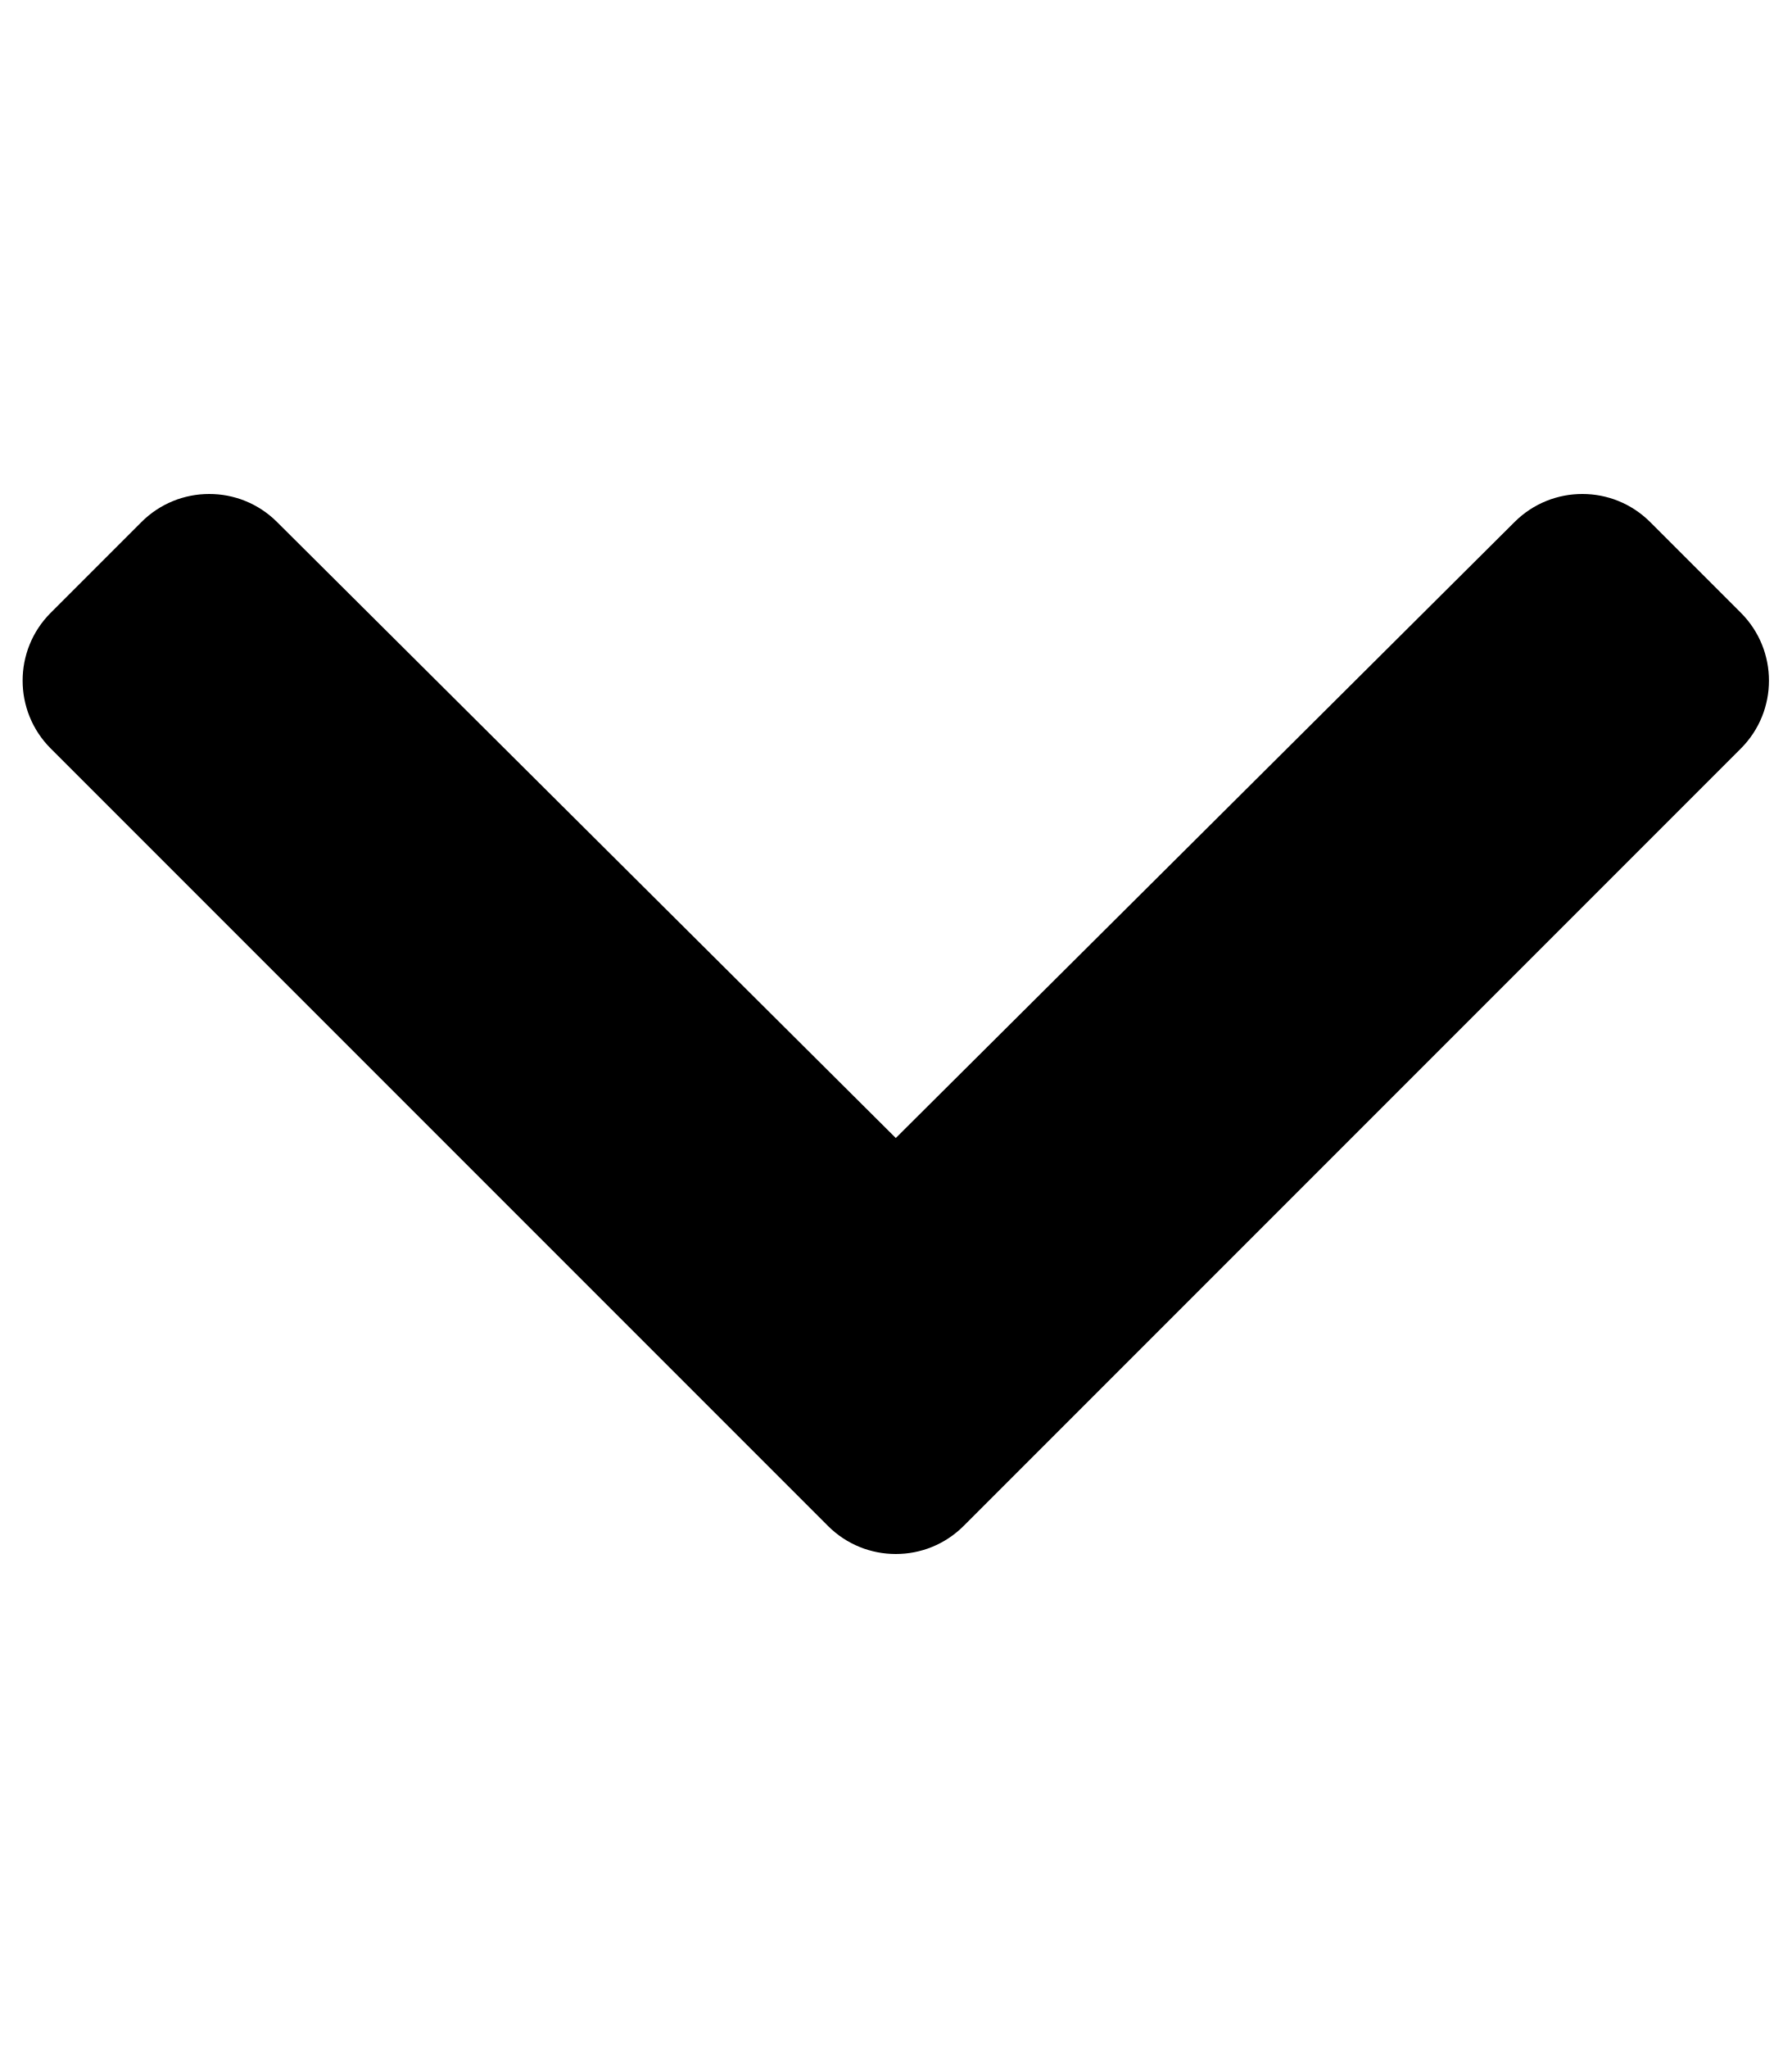
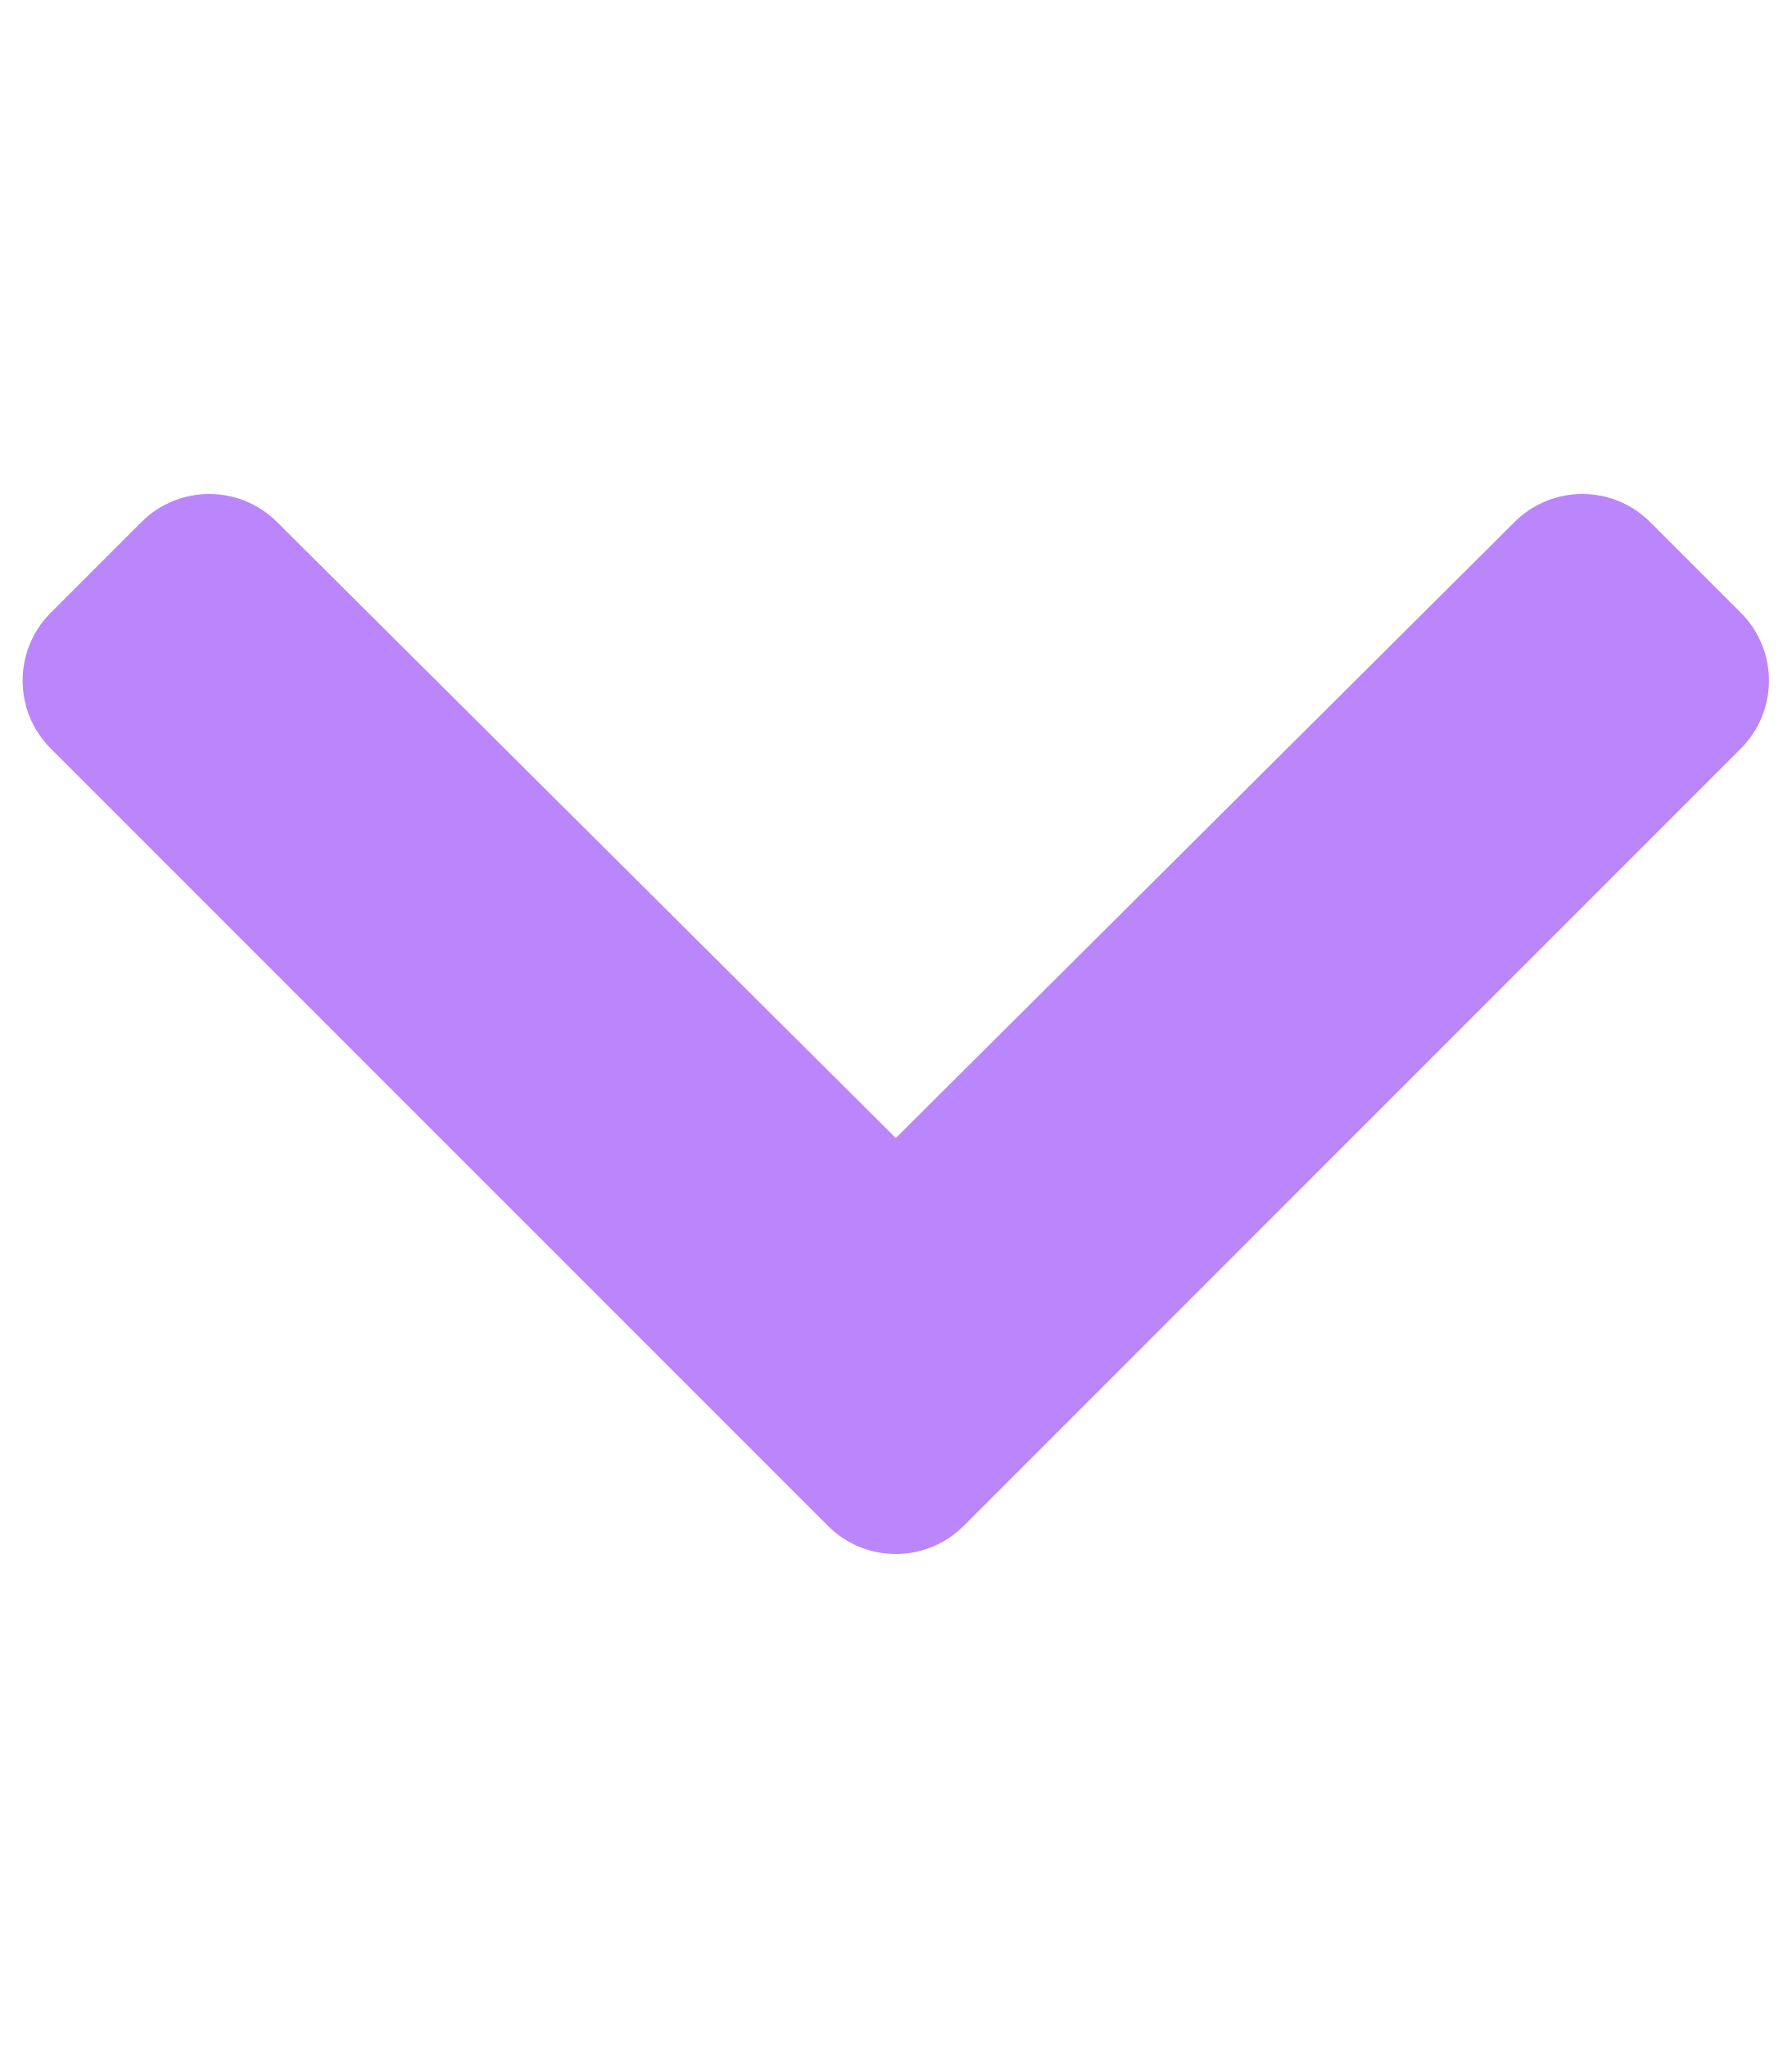
<svg xmlns="http://www.w3.org/2000/svg" viewBox="0 0 448 512">
-   <path d="m207.029 381.476-194.343-194.344c-9.373-9.373-9.373-24.569 0-33.941l22.667-22.667c9.357-9.357 24.522-9.375 33.901-.04l154.746 154.021 154.745-154.021c9.379-9.335 24.544-9.317 33.901.04l22.667 22.667c9.373 9.373 9.373 24.569 0 33.941l-194.342 194.344c-9.373 9.372-24.569 9.372-33.942 0z" />
+   <path fill="#BB86FC" d="m207.029 381.476-194.343-194.344c-9.373-9.373-9.373-24.569 0-33.941l22.667-22.667c9.357-9.357 24.522-9.375 33.901-.04l154.746 154.021 154.745-154.021c9.379-9.335 24.544-9.317 33.901.04l22.667 22.667c9.373 9.373 9.373 24.569 0 33.941l-194.342 194.344c-9.373 9.372-24.569 9.372-33.942 0z" />
</svg>
